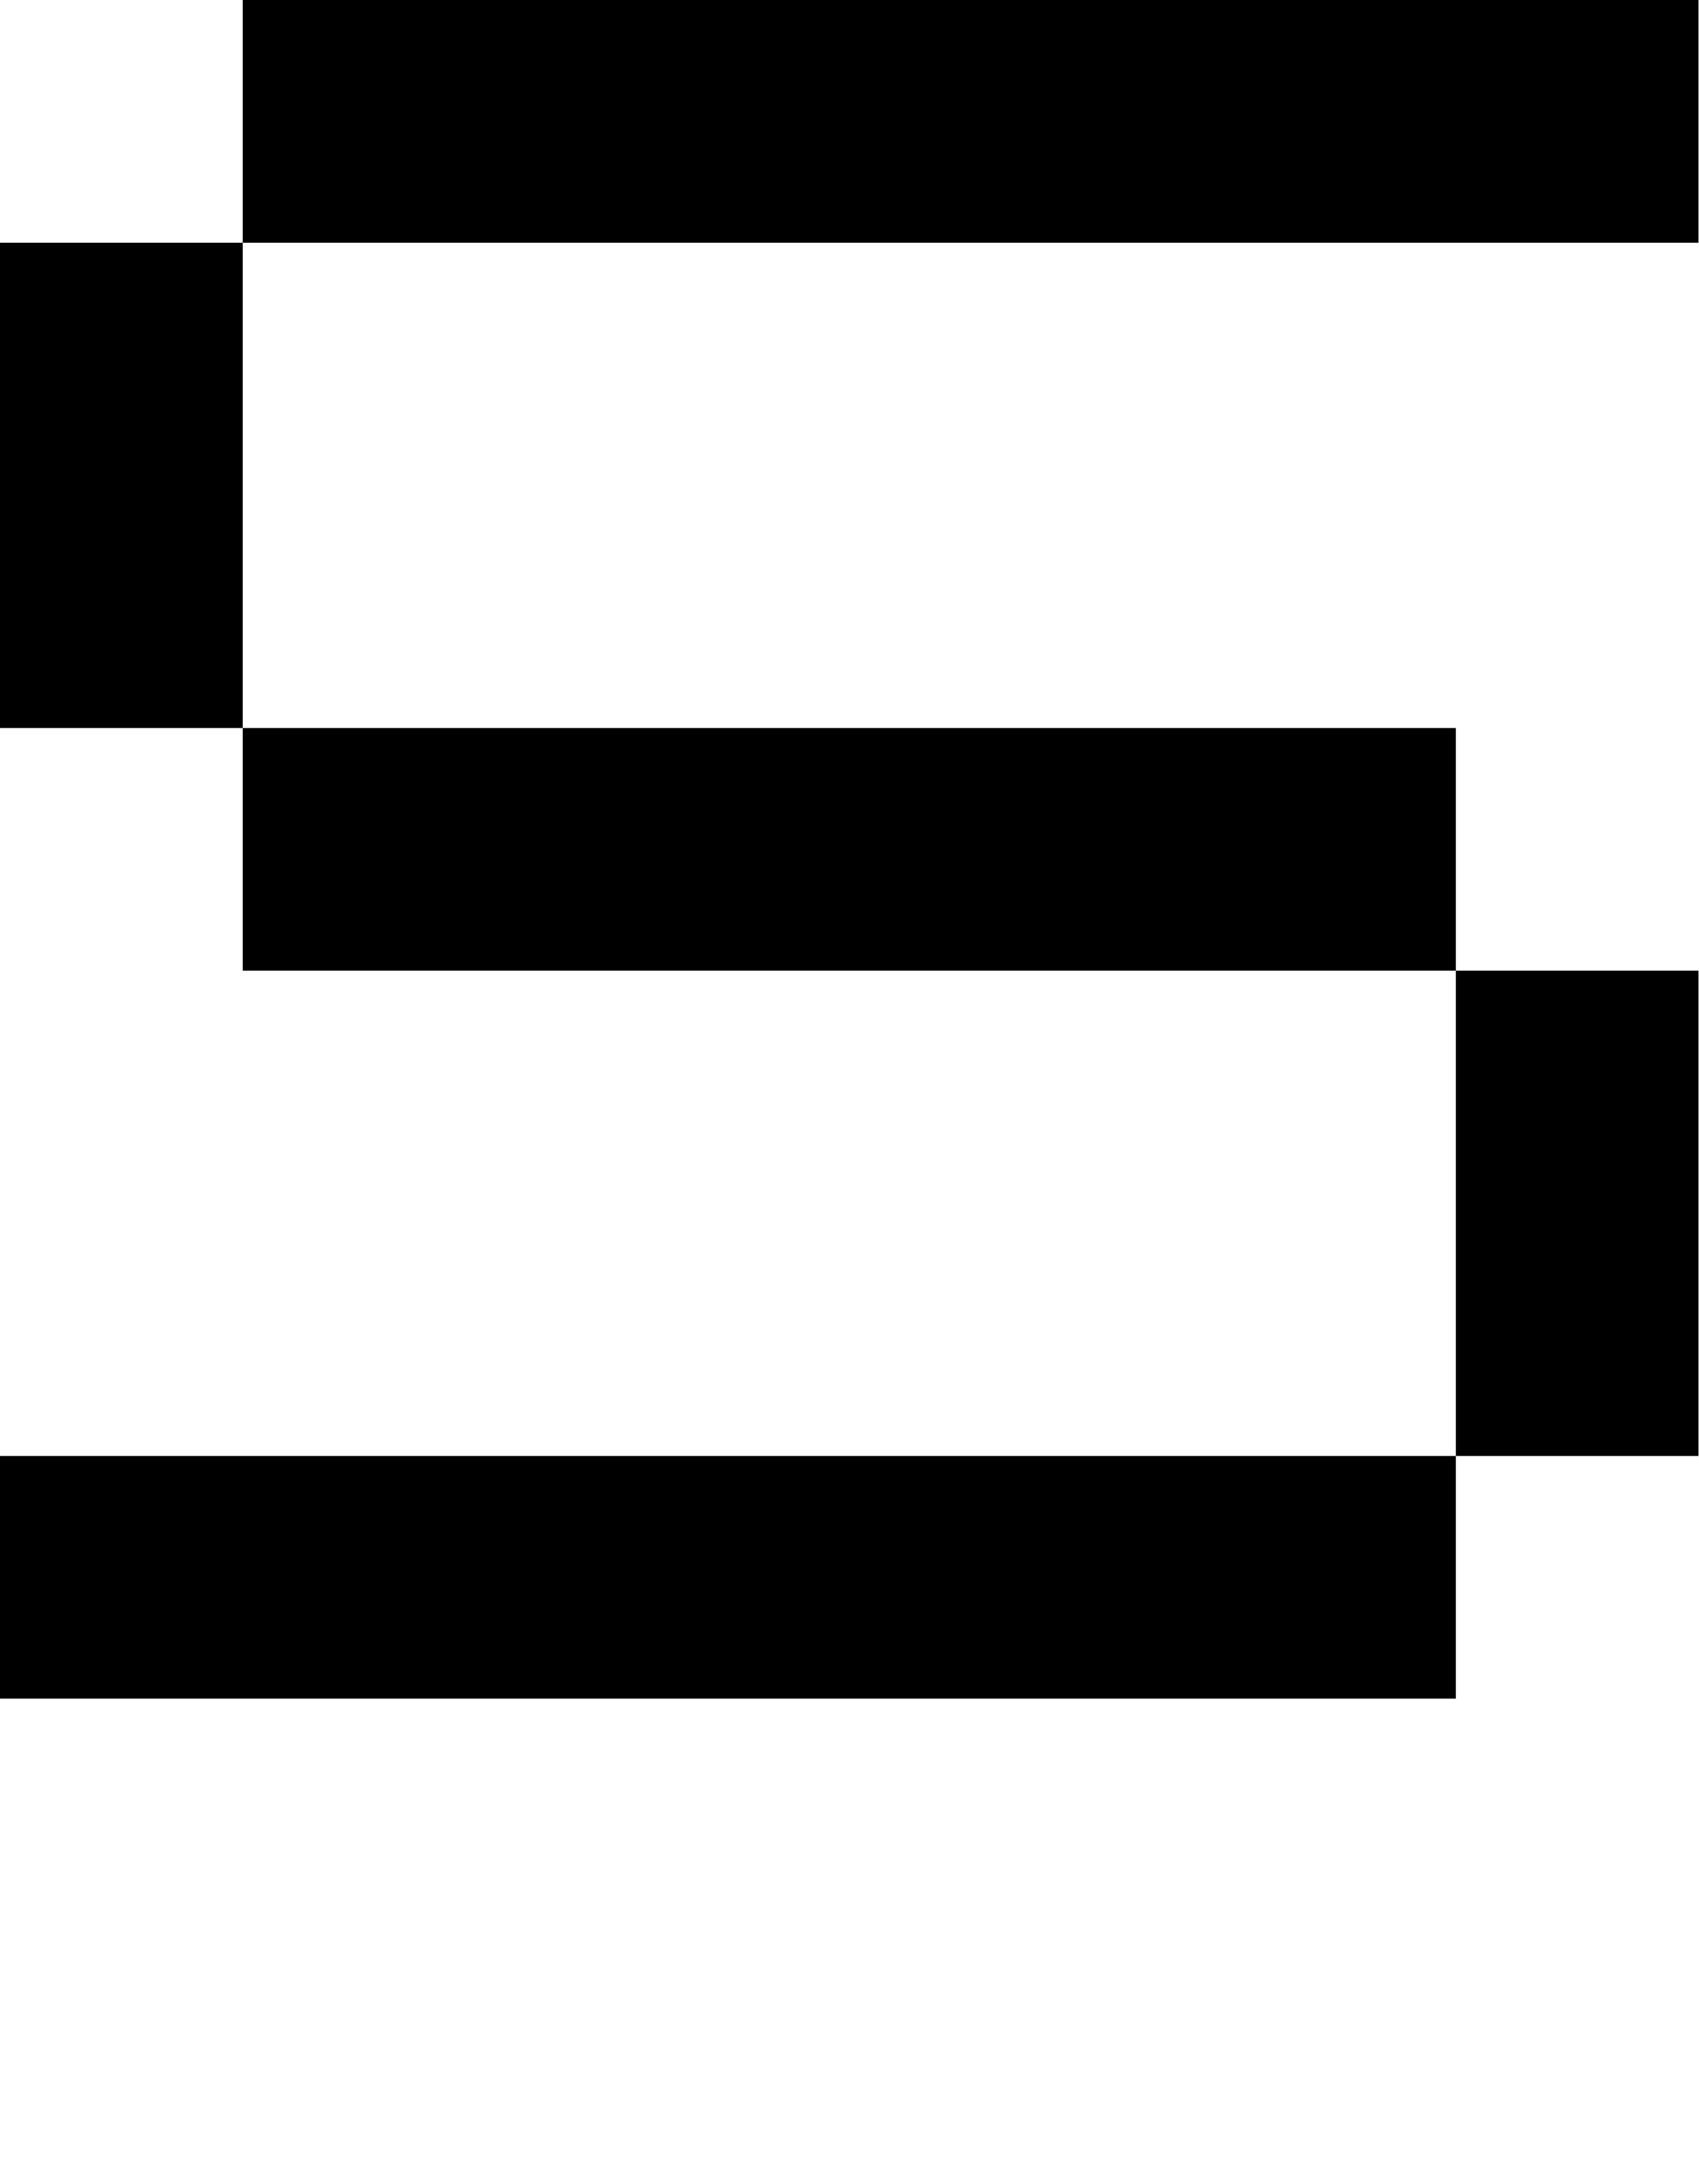
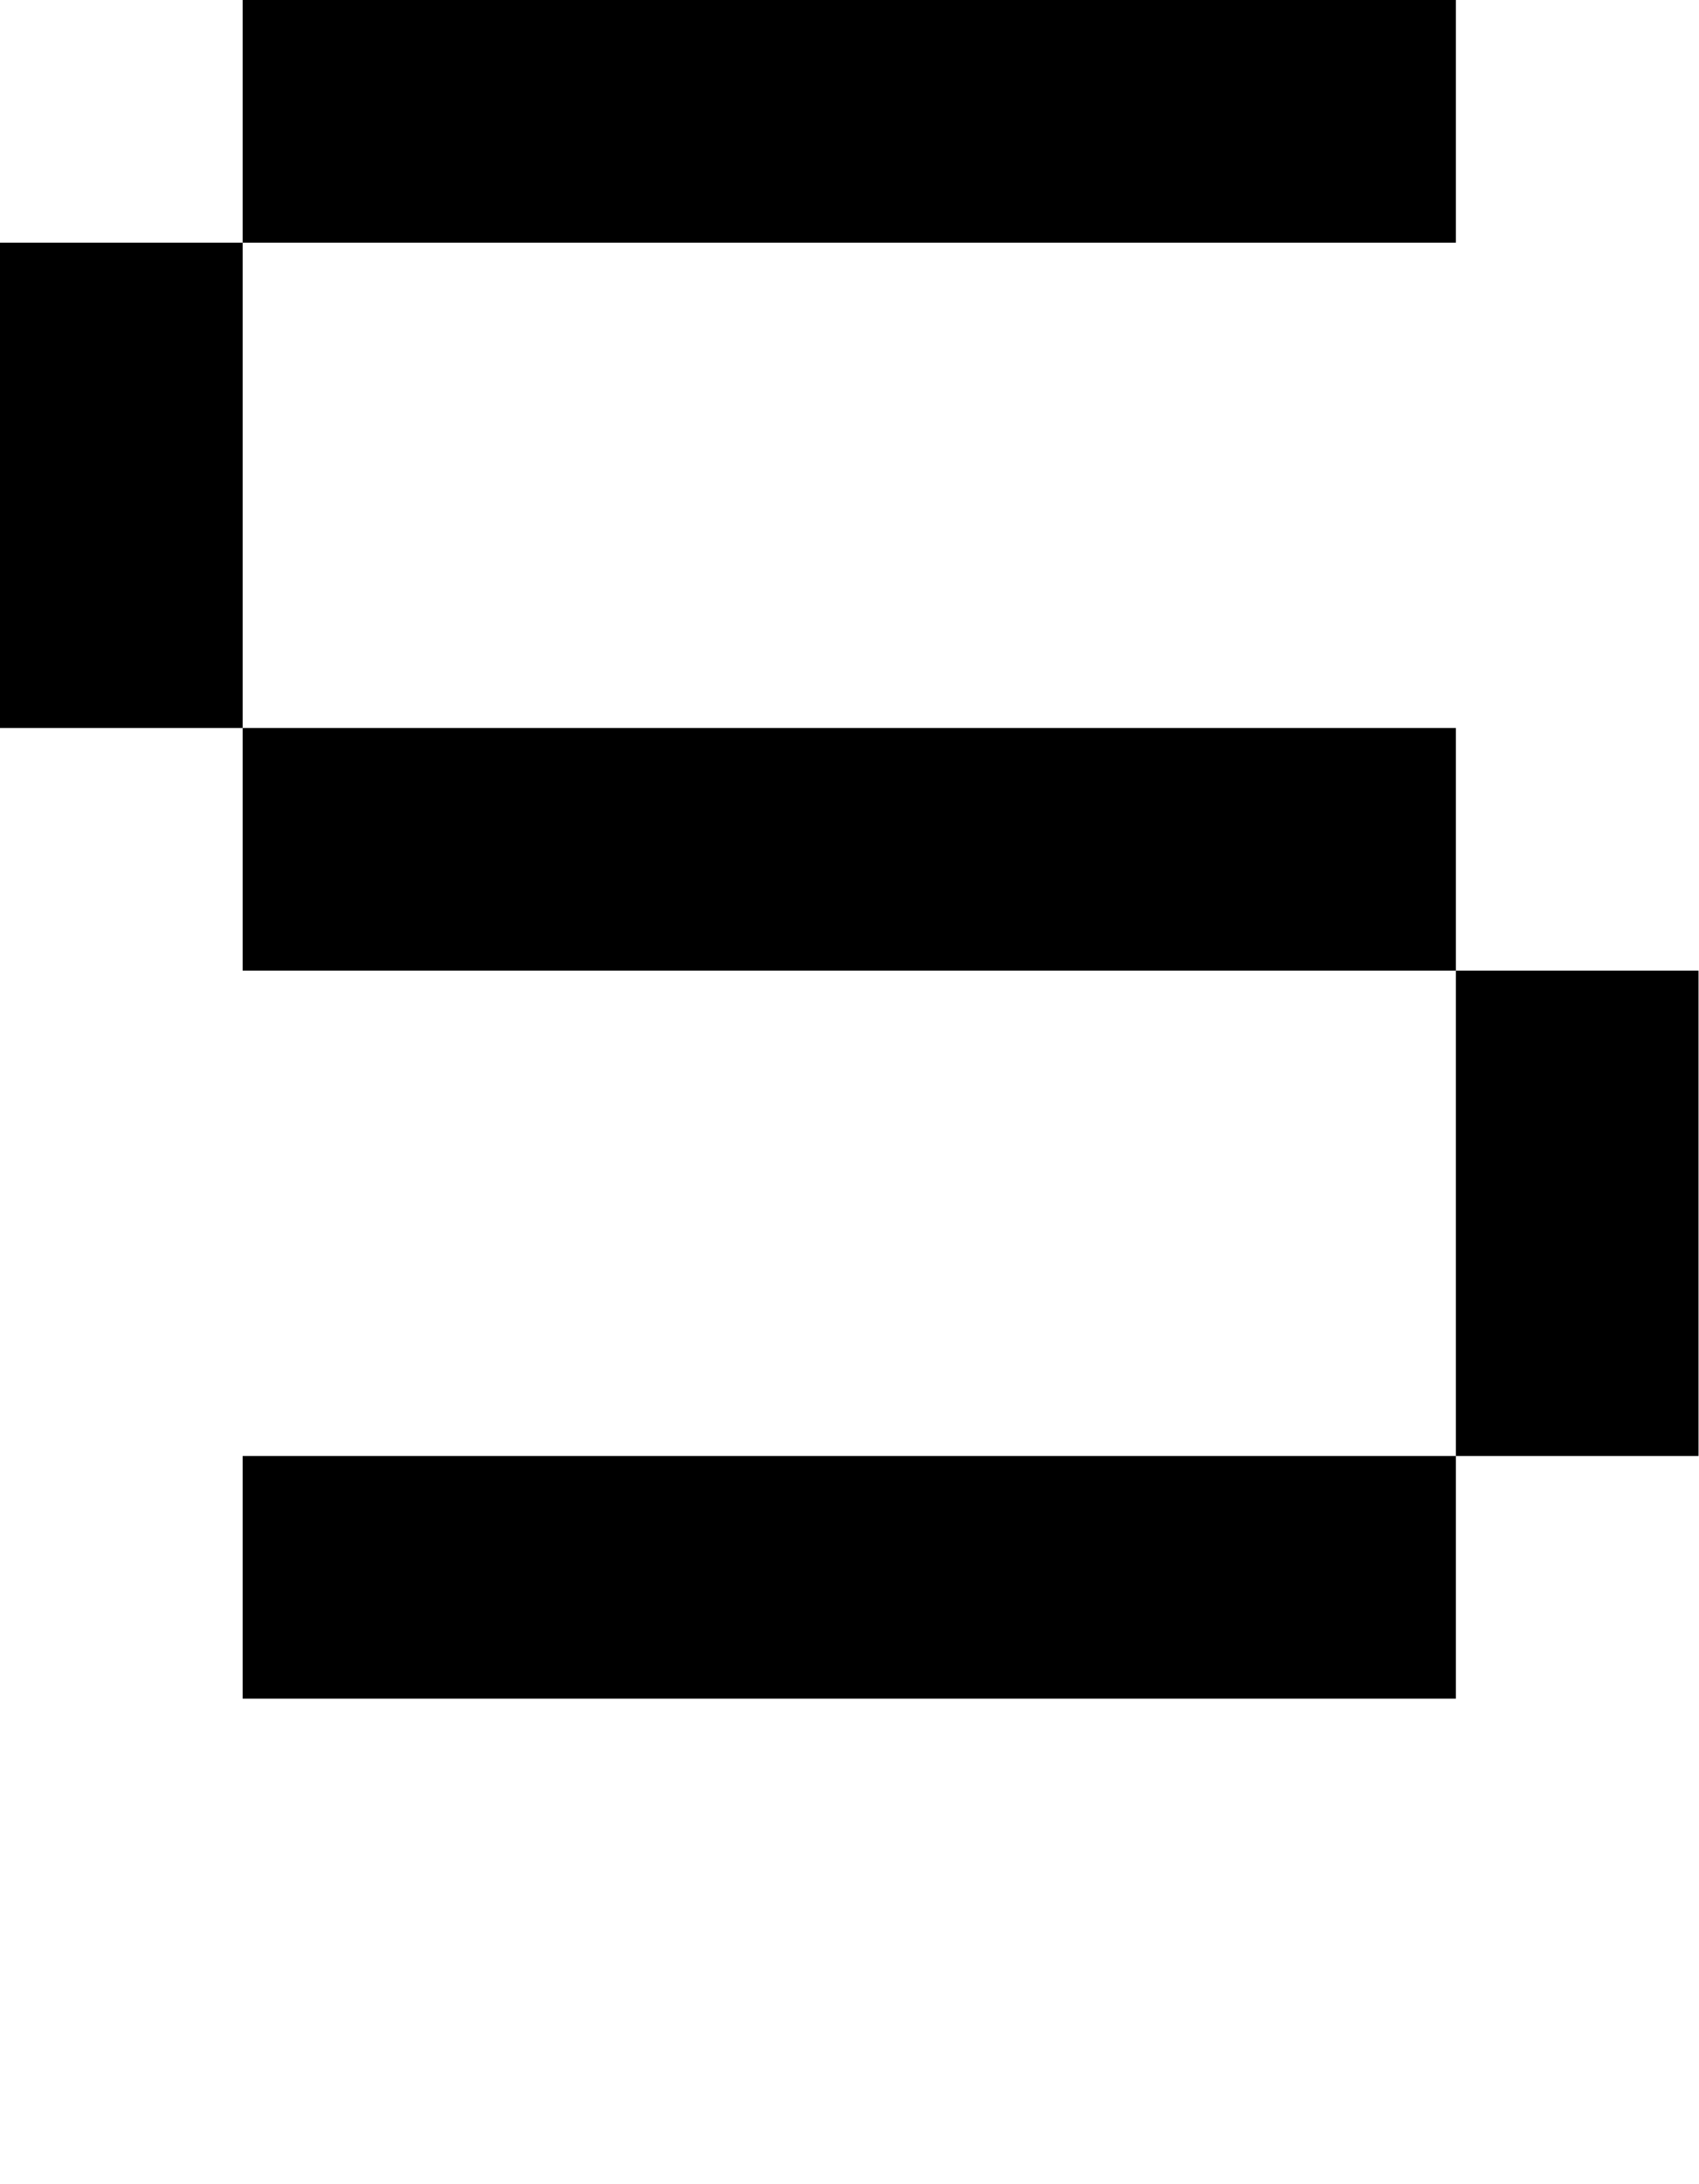
<svg xmlns="http://www.w3.org/2000/svg" viewBox="0,0,7,9">
-   <path d="       M1,1       L1,0       L7,0       L7,1       Z       L1,3       L6,3       L6,4       L7,4       L7,6       L6,6       L6,7       L0,7       L0,6       L6,6       L6,4       L1,4       L1,3       L0,3       L0,1       Z" />
+   <path d="       M1,1       L1,0       L6,0       L6,1       Z       L1,3       L6,3       L6,4       L7,4       L7,6       L6,6       L6,7       L1,7       L1,6       L6,6       L6,4       L1,4       L1,3       L0,3       L0,1" />
</svg>
